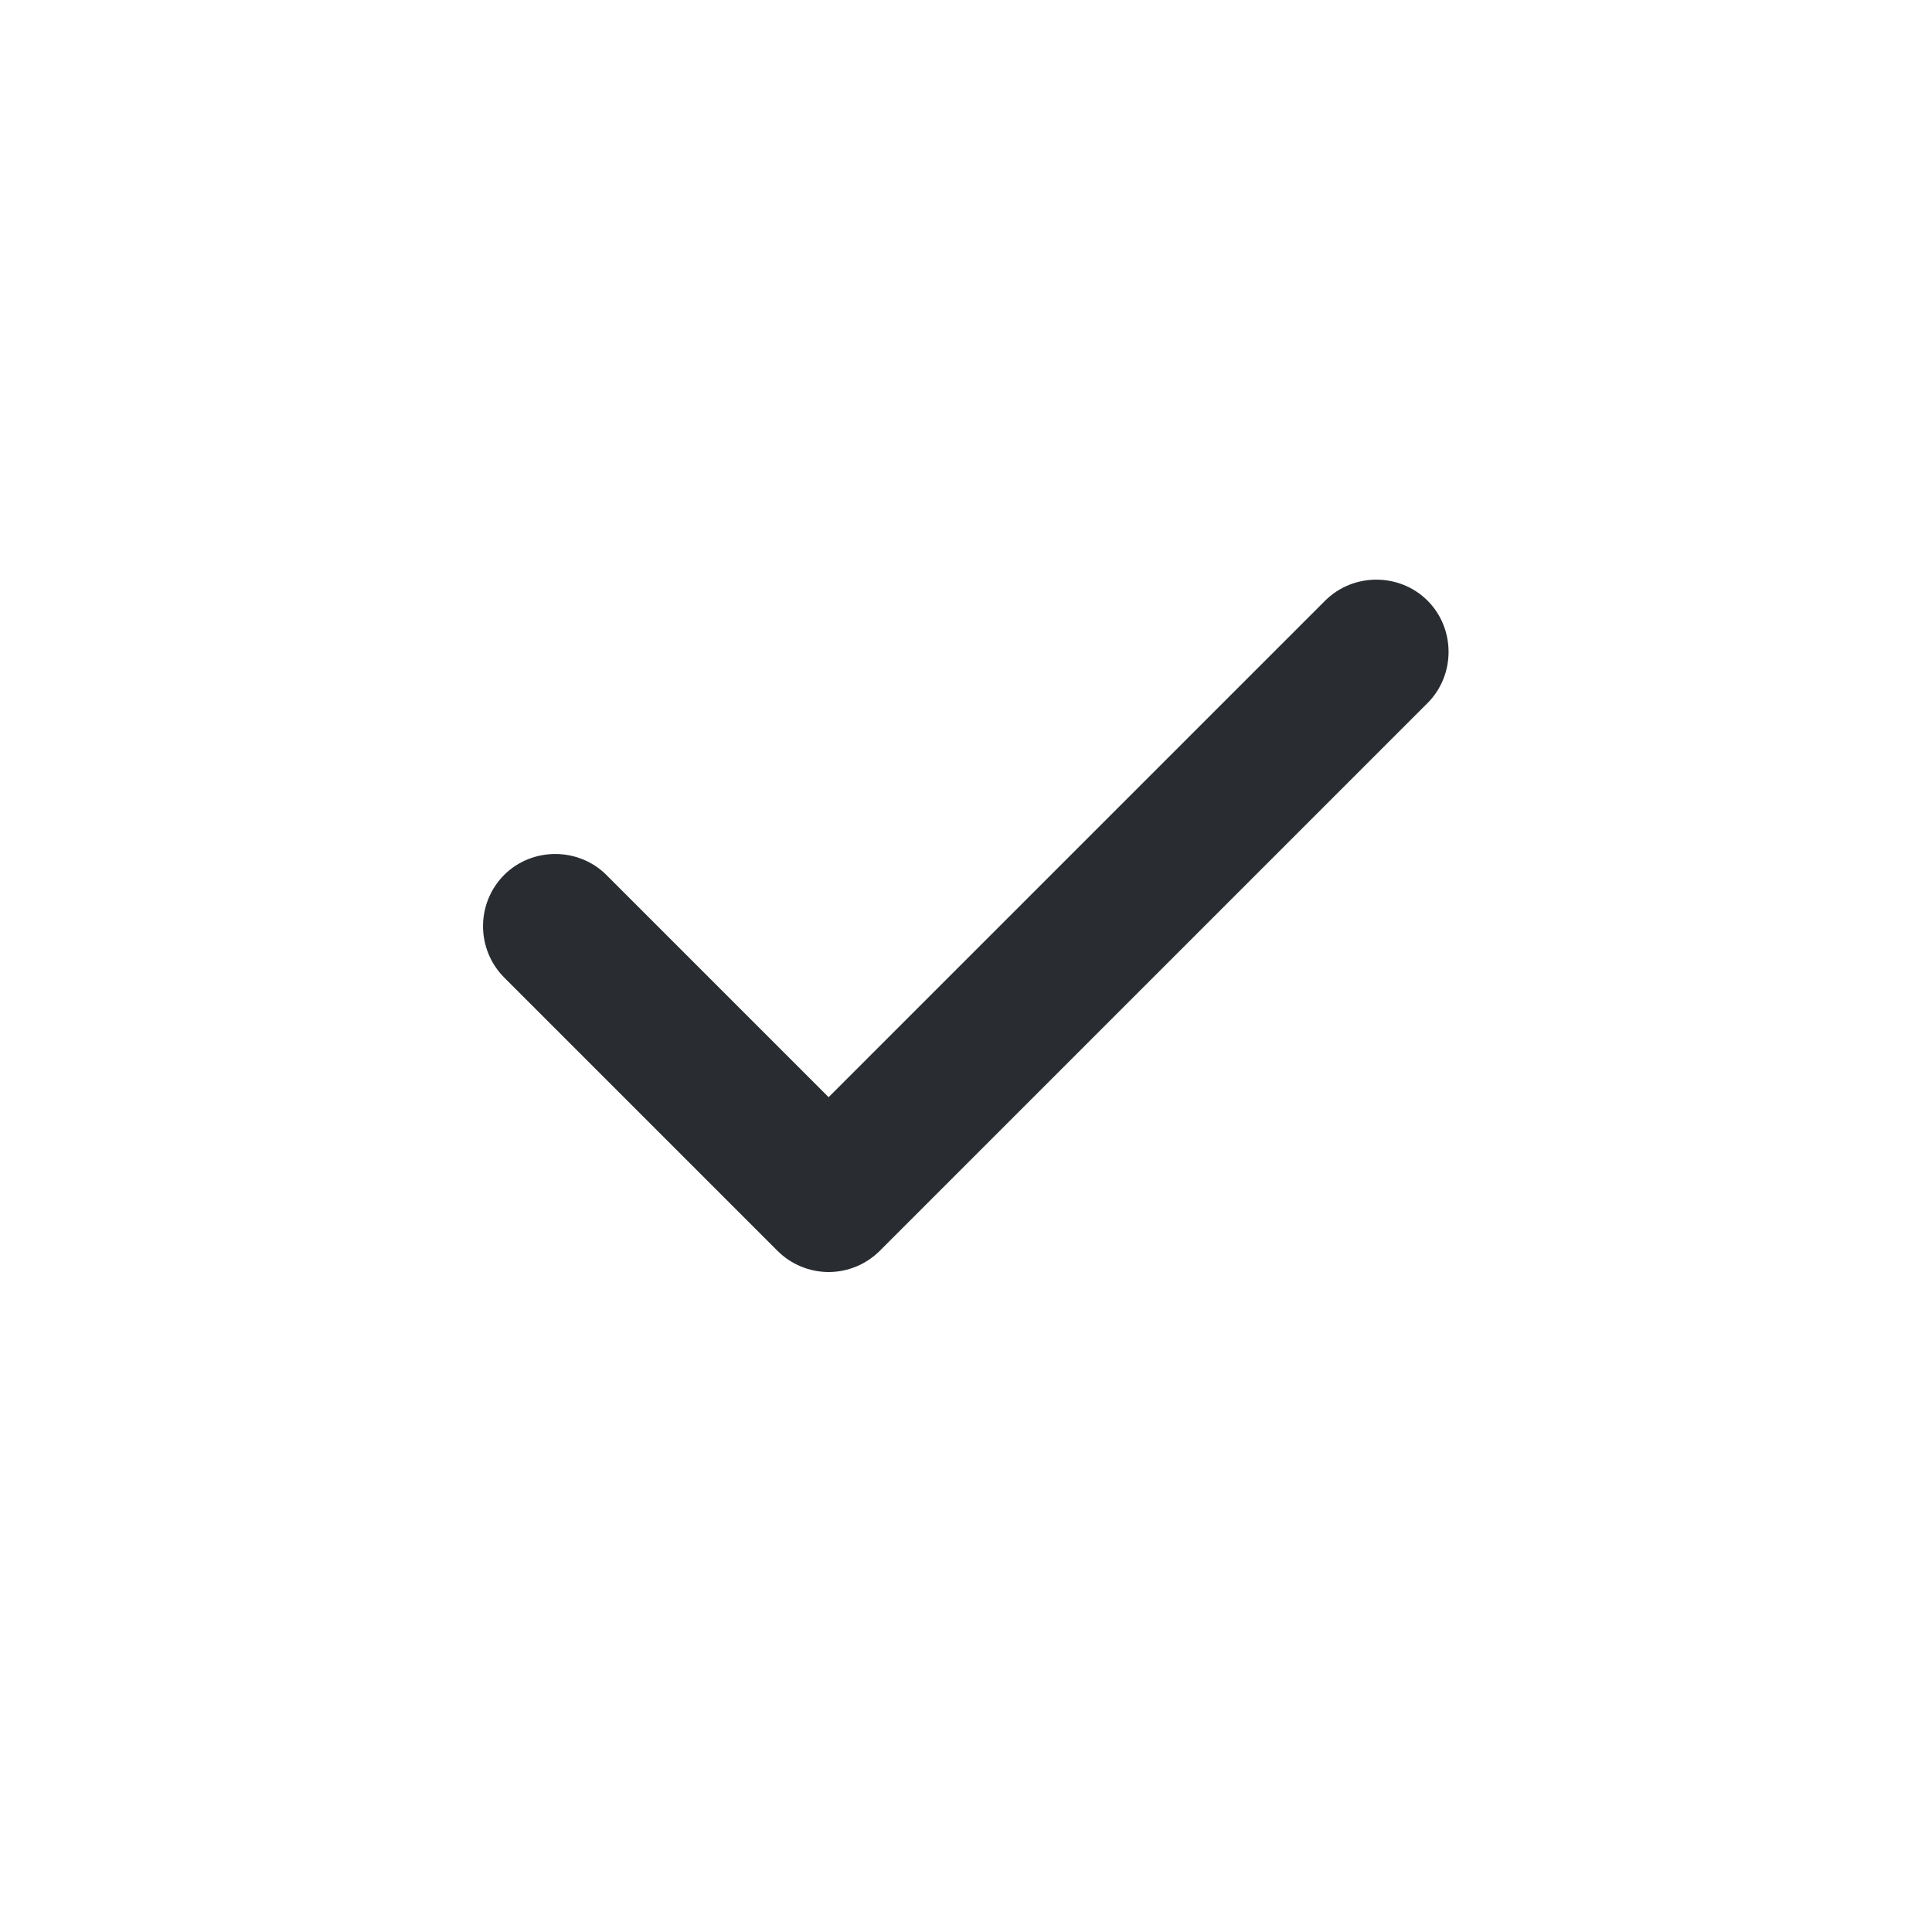
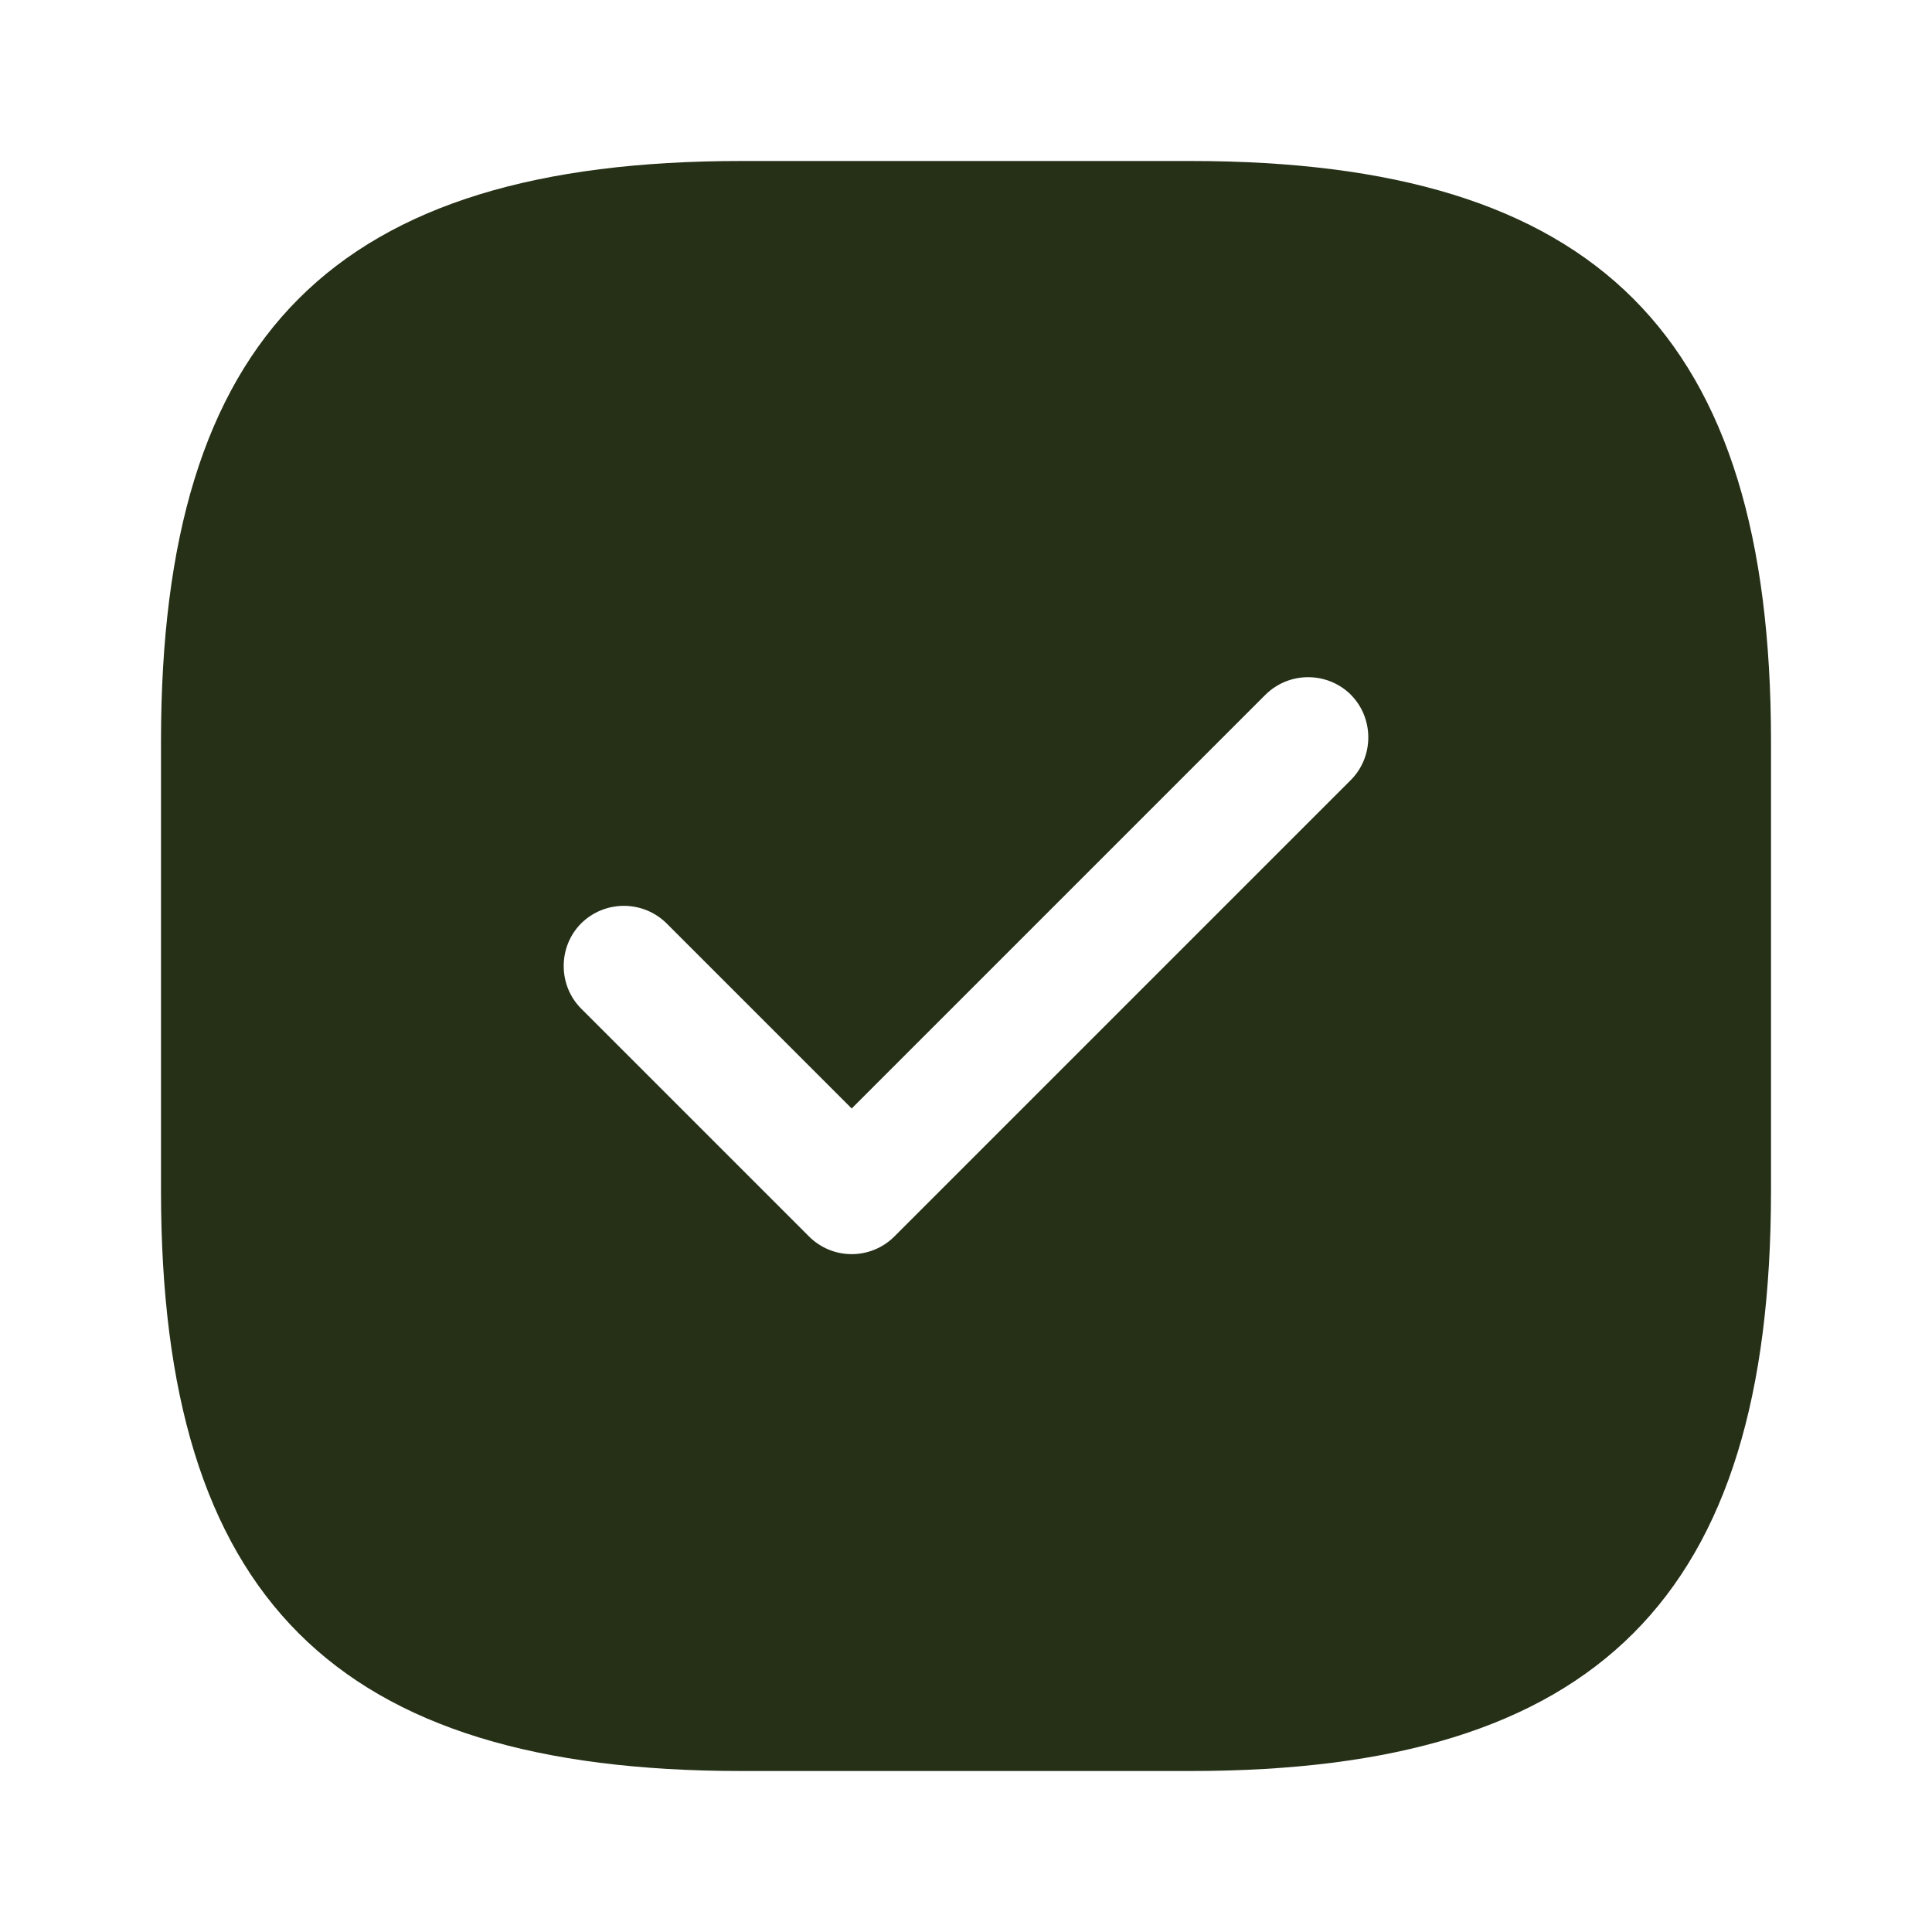
- <svg xmlns="http://www.w3.org/2000/svg" width="20" height="20" fill="none" viewBox="0 0 20 20">
+ <svg xmlns="http://www.w3.org/2000/svg" width="24" height="24" fill="none" viewBox="0 0 24 24">
  <g class="checkbox-done">
-     <path fill="#292D32" d="M8.578 13.168a.75.75 0 0 1-.53-.22l-2.83-2.83a.754.754 0 0 1 0-1.06c.29-.29.77-.29 1.06 0l2.3 2.3 5.14-5.14c.29-.29.77-.29 1.06 0 .29.29.29.77 0 1.06l-5.67 5.67a.75.75 0 0 1-.53.22Z" class="Vector" />
+     <g class="checkbox-done">
+       <path fill="#253017" d="M14.791 2C19.841 2 22 4.158 22 9.209v5.582C22 19.841 19.842 22 14.791 22H9.209C4.159 22 2 19.842 2 14.791V9.209C2 4.159 4.158 2 9.209 2h5.582Zm1.99 6.63a.755.755 0 0 0-1.061 0l-5.14 5.14-2.3-2.3a.755.755 0 0 0-1.06 0c-.29.29-.29.77 0 1.06l2.83 2.83a.75.75 0 0 0 1.06 0l5.67-5.67c.29-.29.29-.77 0-1.06Z" class="Subtract" />
+     </g>
  </g>
</svg>
